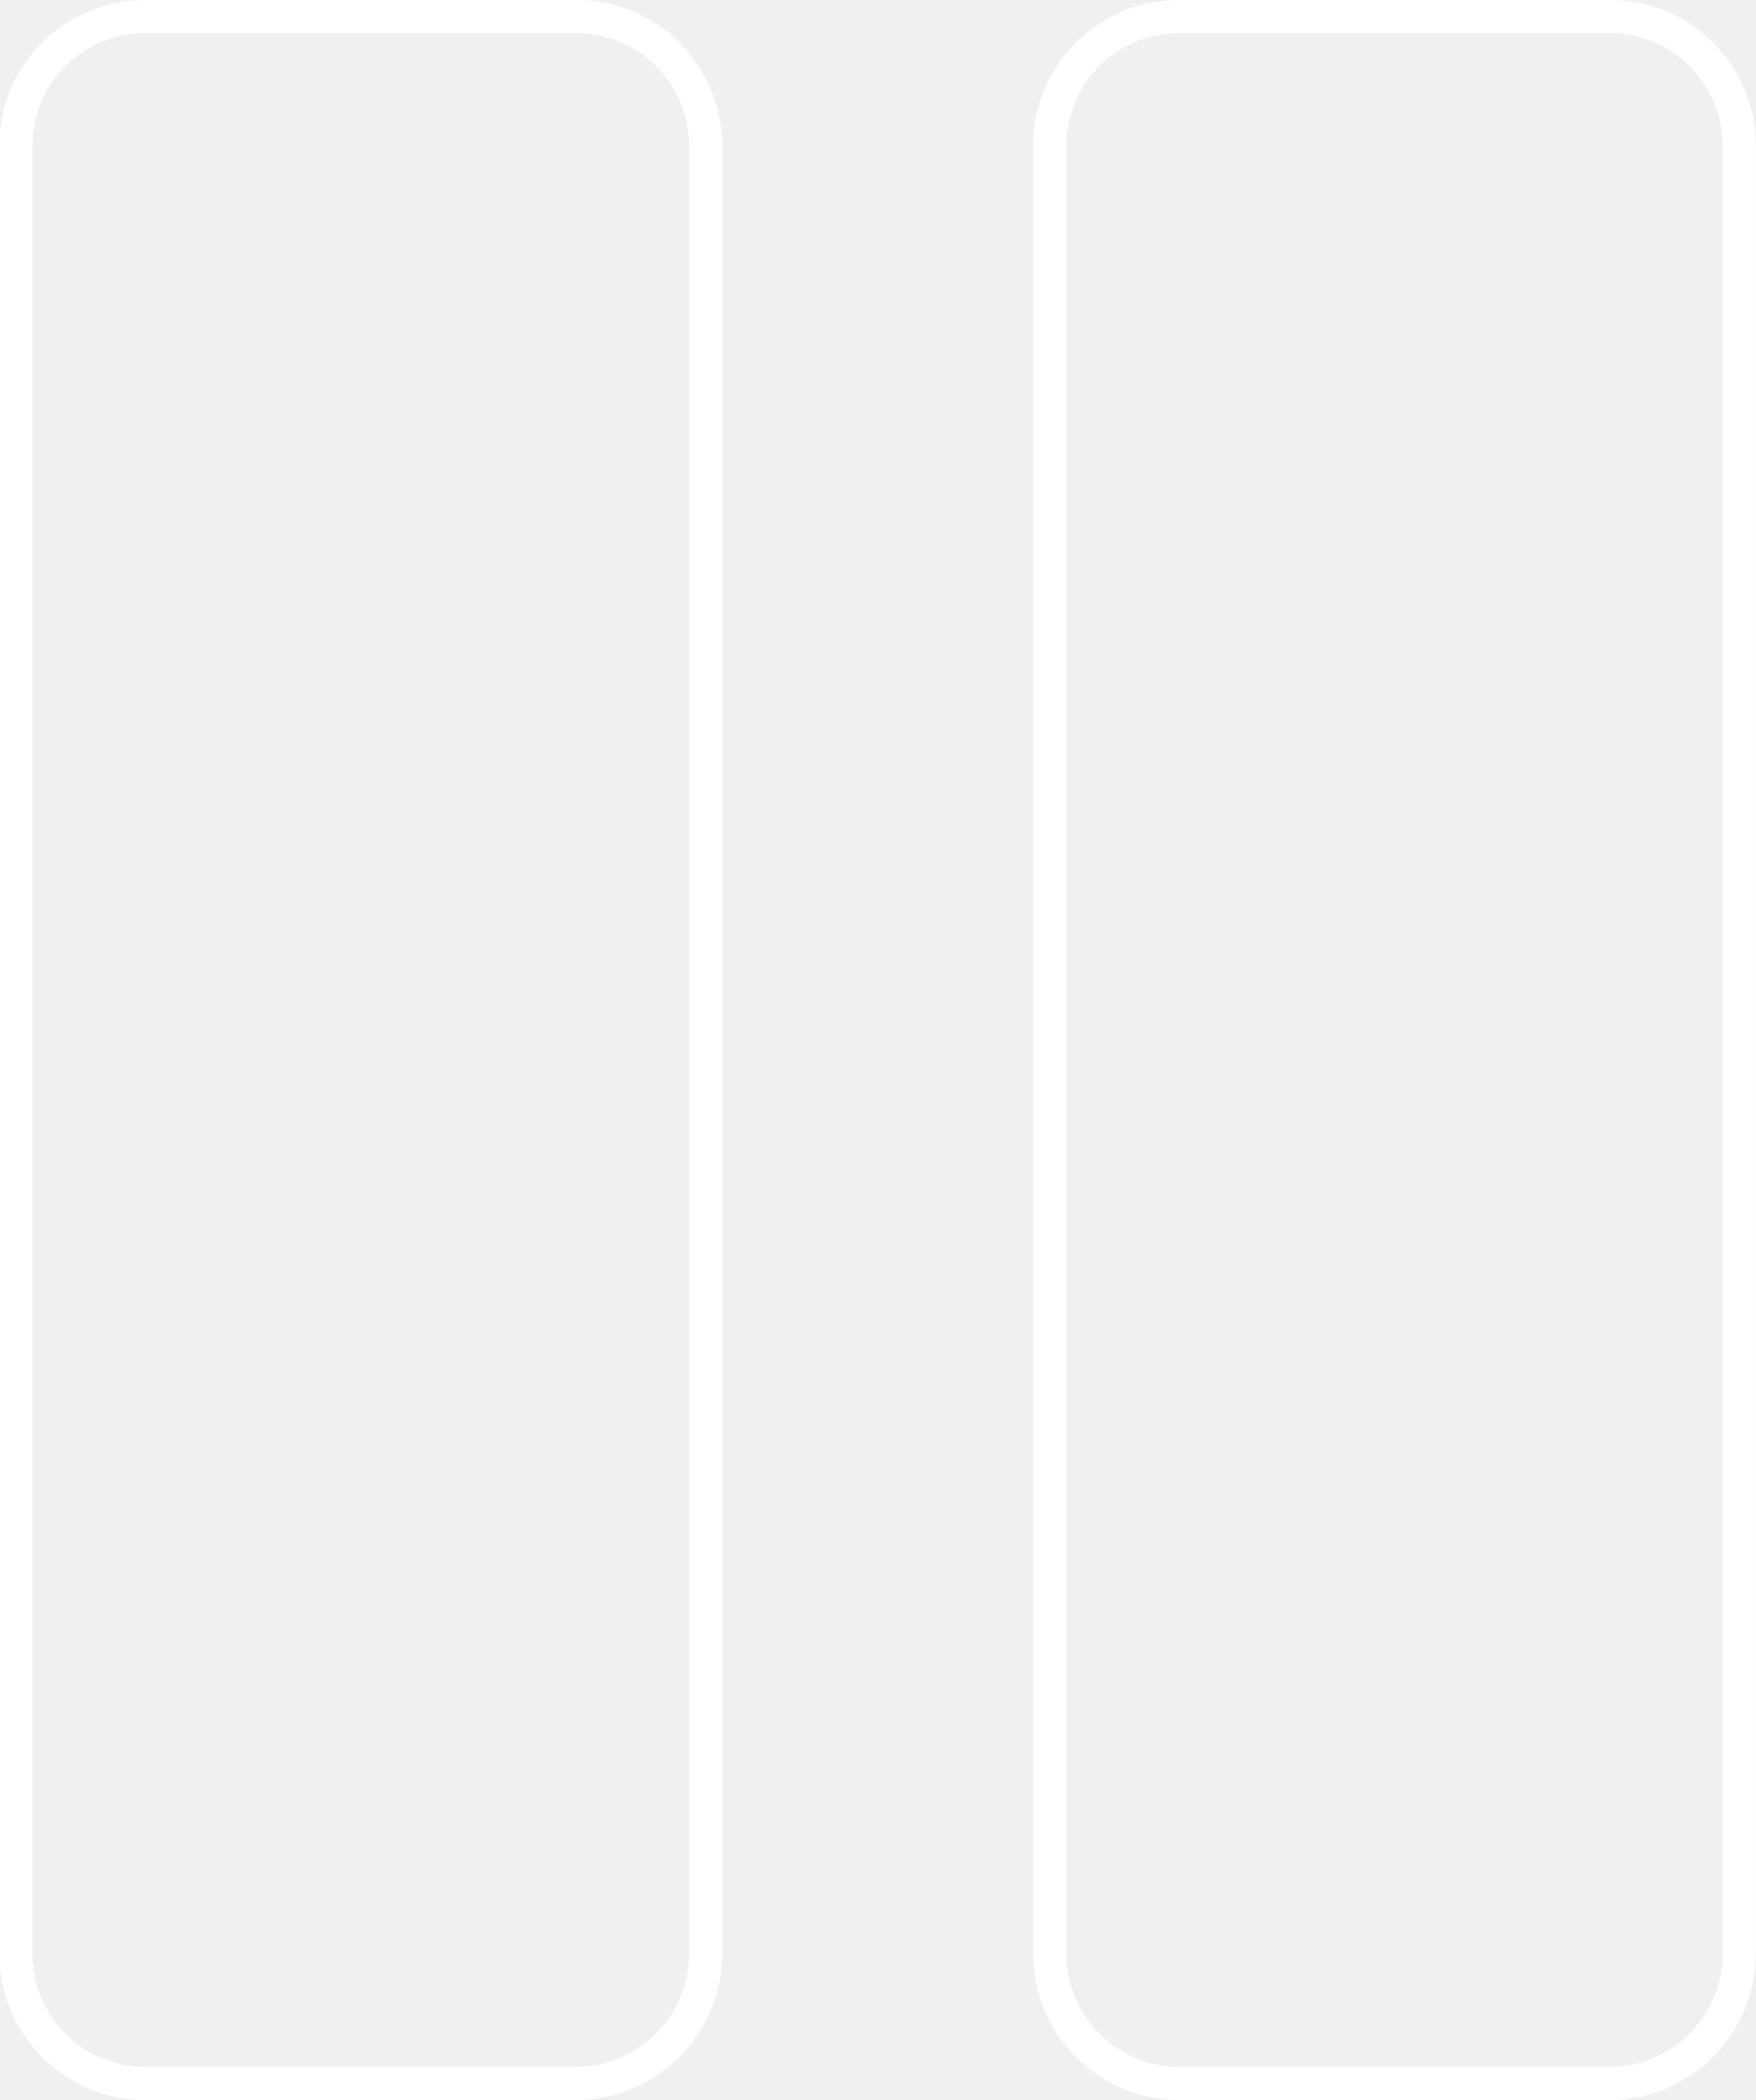
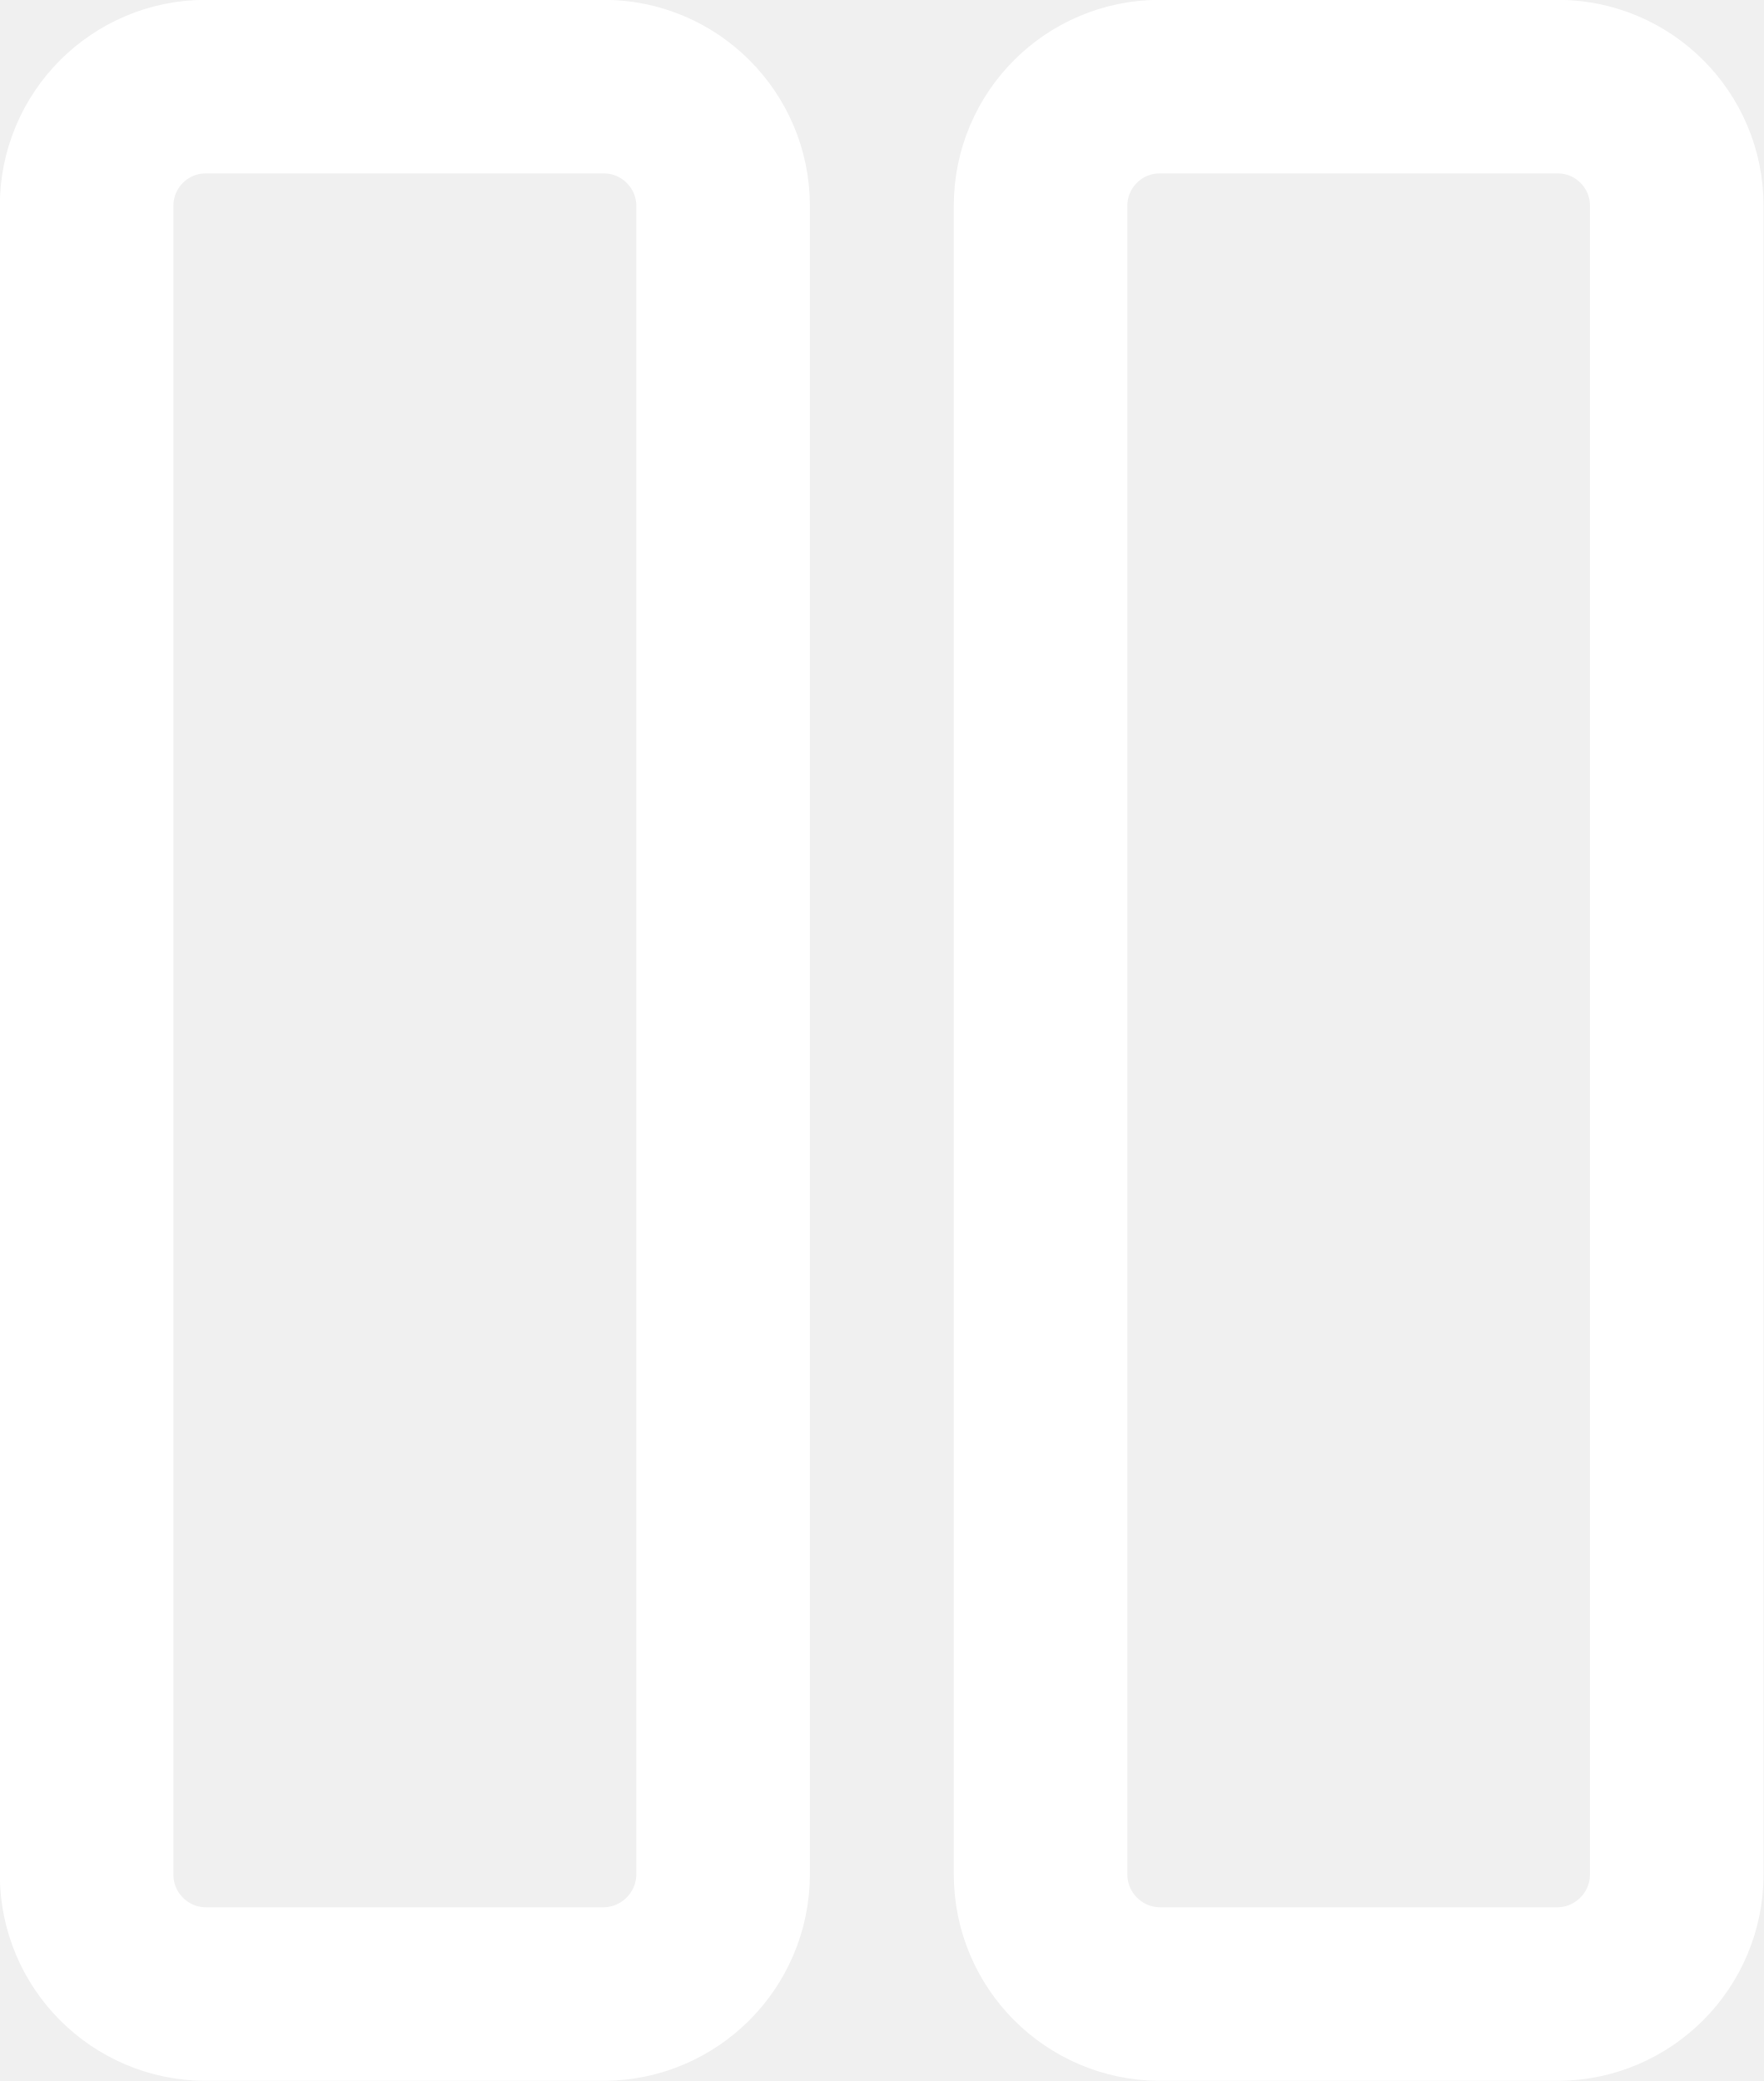
- <svg xmlns="http://www.w3.org/2000/svg" id="Layer_1" data-name="Layer 1" viewBox="0 0 52.92 63.31">
+ <svg xmlns="http://www.w3.org/2000/svg" id="Layer_1" data-name="Layer 1" viewBox="0 0 57.61 67.98">
  <defs>
-     <style>.cls-1{fill:none;stroke:#fff;stroke-miterlimit:10;}</style>
+     <style>.cls-1{fill:none;stroke:#fff;stroke-miterlimit:10;stroke-width:5.67px;}</style>
  </defs>
  <g id="pause">
    <g id="Group_2" data-name="Group 2">
      <g id="Group_1" data-name="Group 1">
-         <path id="Path_1" data-name="Path 1" class="cls-1" d="M288.48,389.87h-13a3.89,3.89,0,0,0-3.89,3.89v54.52a3.9,3.9,0,0,0,3.89,3.9h13a3.92,3.92,0,0,0,3.9-3.9V393.76A3.9,3.9,0,0,0,288.48,389.87Z" transform="translate(-271.11 -389.37)" />
+         <path id="Path_1" data-name="Path 1" class="cls-1" d="M17.37.5h-13A3.89,3.89,0,0,0,.48,4.39h0V58.91a3.9,3.9,0,0,0,3.89,3.9h13a3.92,3.92,0,0,0,3.9-3.9V4.39A3.9,3.9,0,0,0,17.37.5Z" transform="translate(2.35 2.33)" />
      </g>
    </g>
    <g id="Group_4" data-name="Group 4">
      <g id="Group_3" data-name="Group 3">
-         <path id="Path_2" data-name="Path 2" class="cls-1" d="M319.64,389.87h-13a3.89,3.89,0,0,0-3.89,3.89v54.52a3.91,3.91,0,0,0,3.89,3.9h13a3.91,3.91,0,0,0,3.89-3.9V393.76A3.89,3.89,0,0,0,319.64,389.87Z" transform="translate(-271.11 -389.37)" />
+         <path id="Path_2" data-name="Path 2" class="cls-1" d="M48.53.5h-13a3.89,3.89,0,0,0-3.89,3.89h0V58.91a3.91,3.91,0,0,0,3.89,3.9h13a3.91,3.91,0,0,0,3.89-3.9V4.39A3.89,3.89,0,0,0,48.53.5Z" transform="translate(2.35 2.33)" />
      </g>
    </g>
  </g>
</svg>
